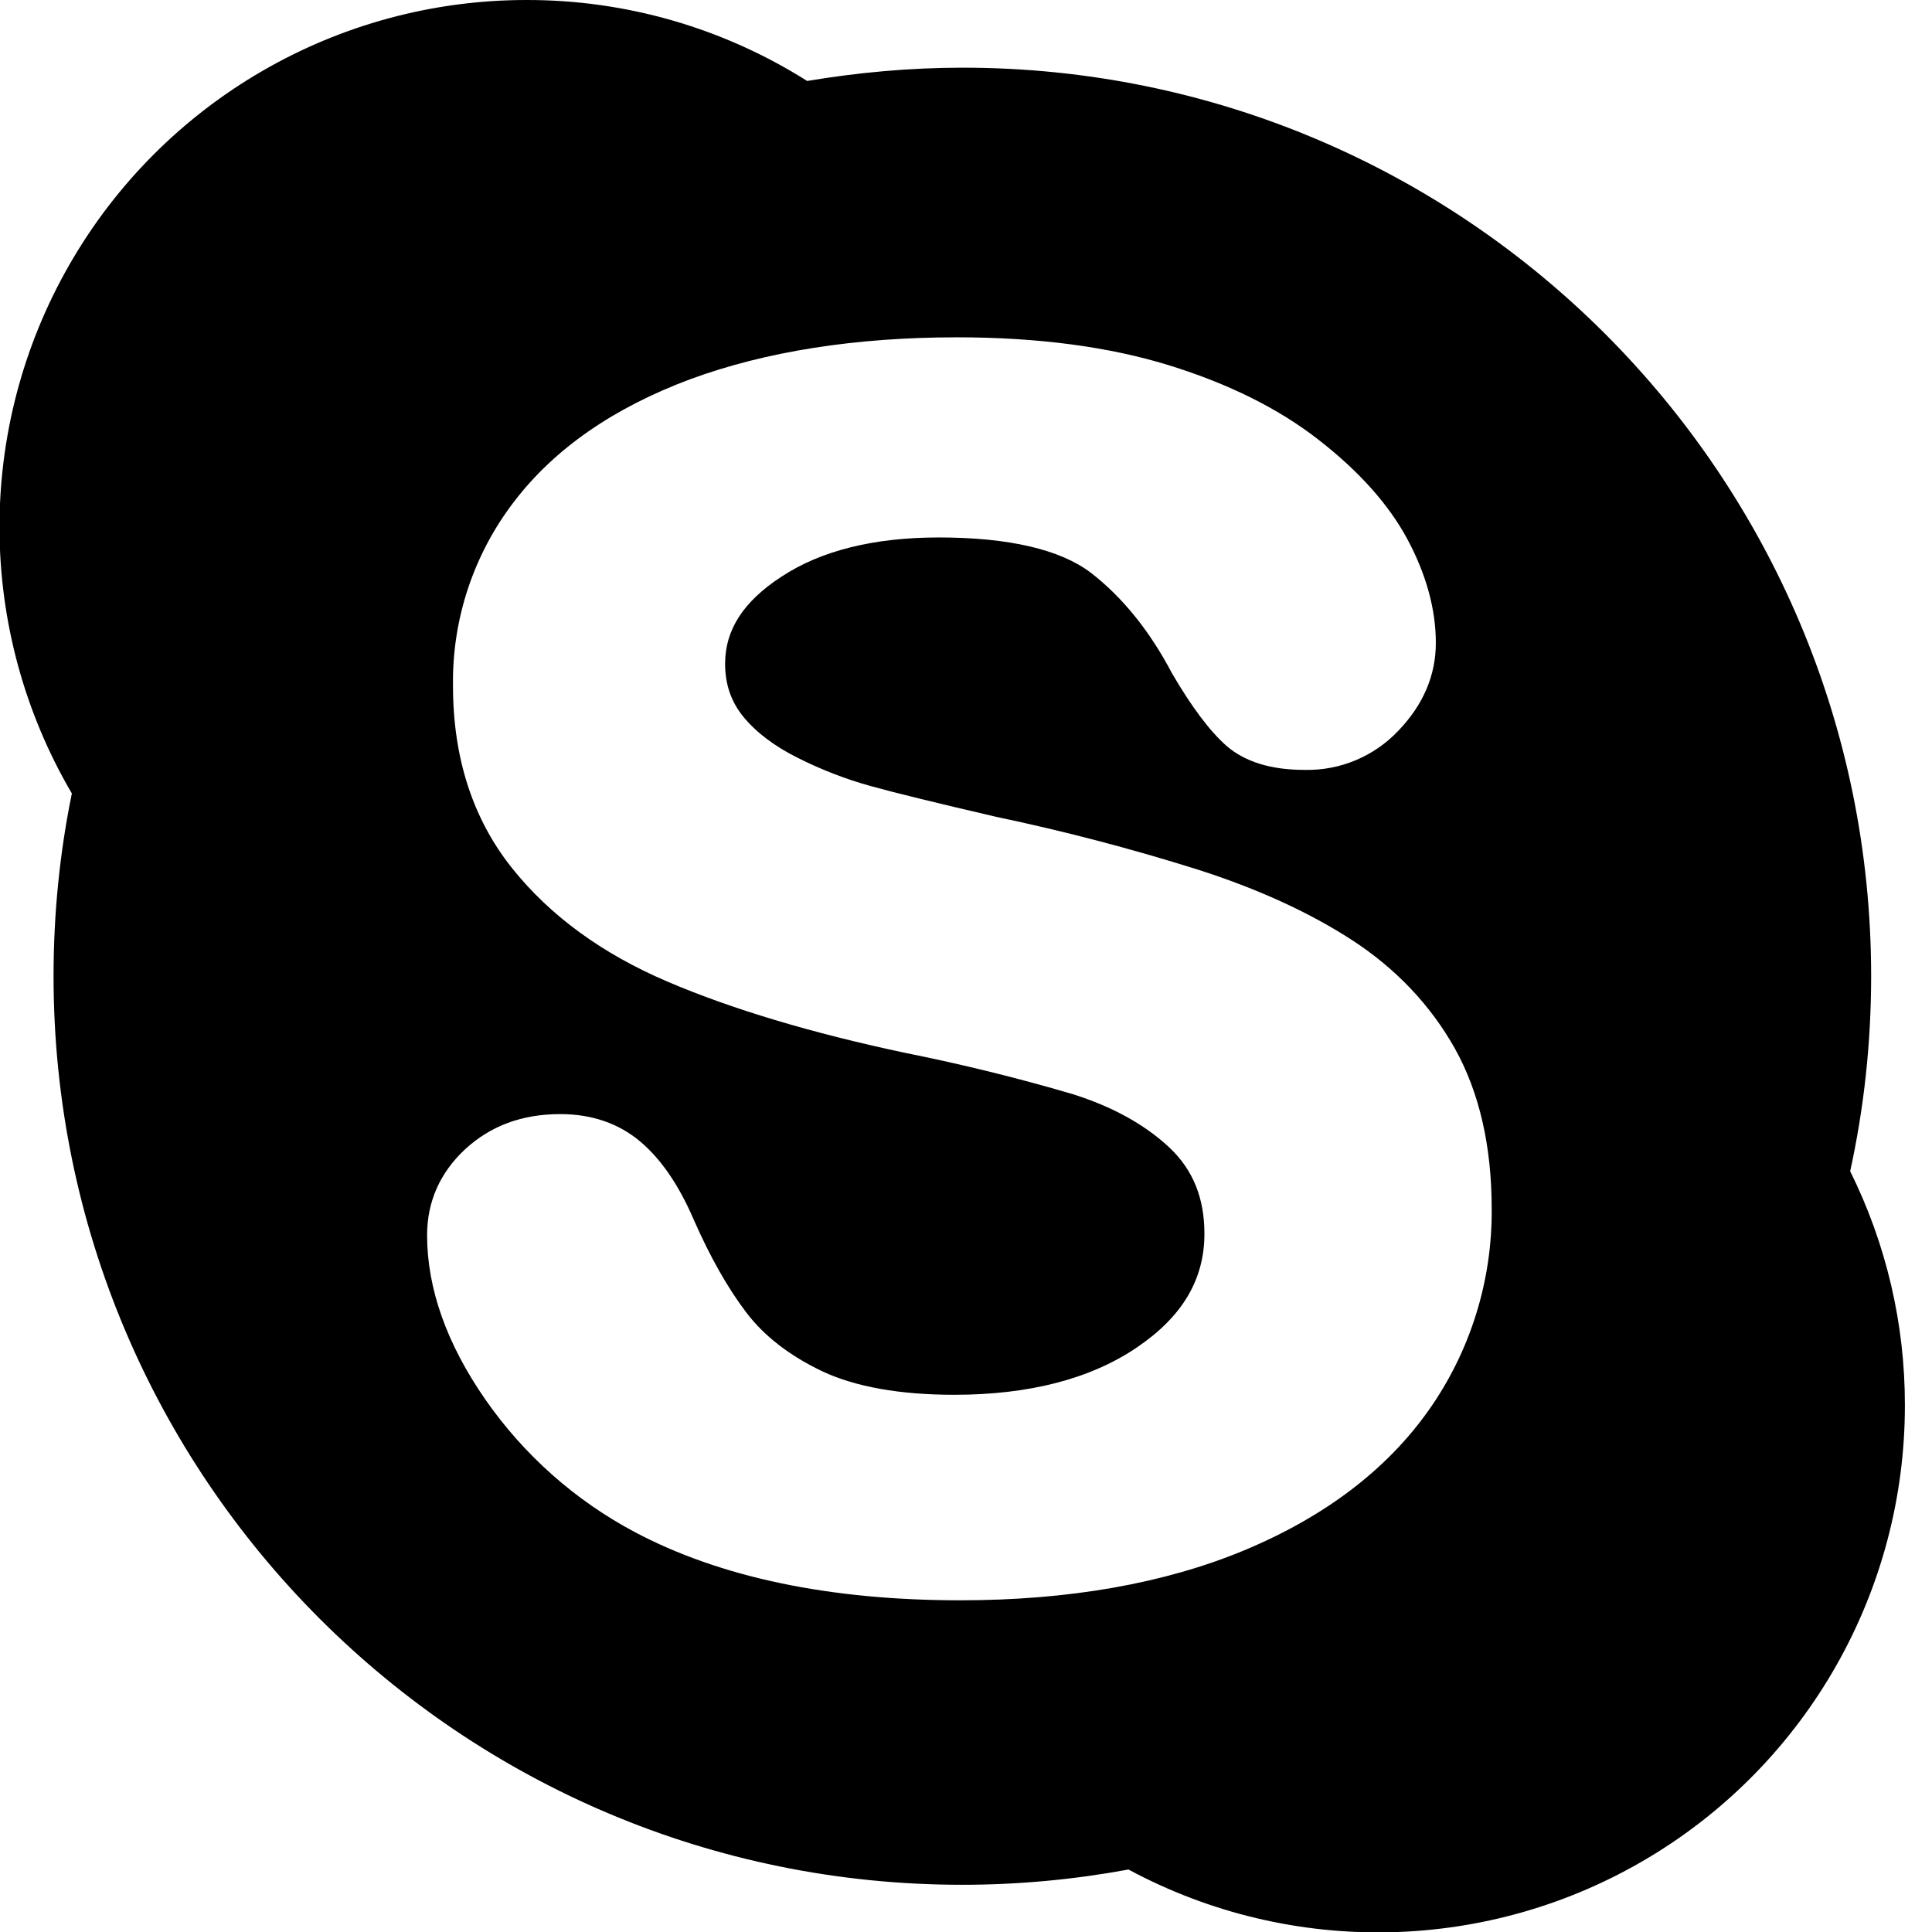
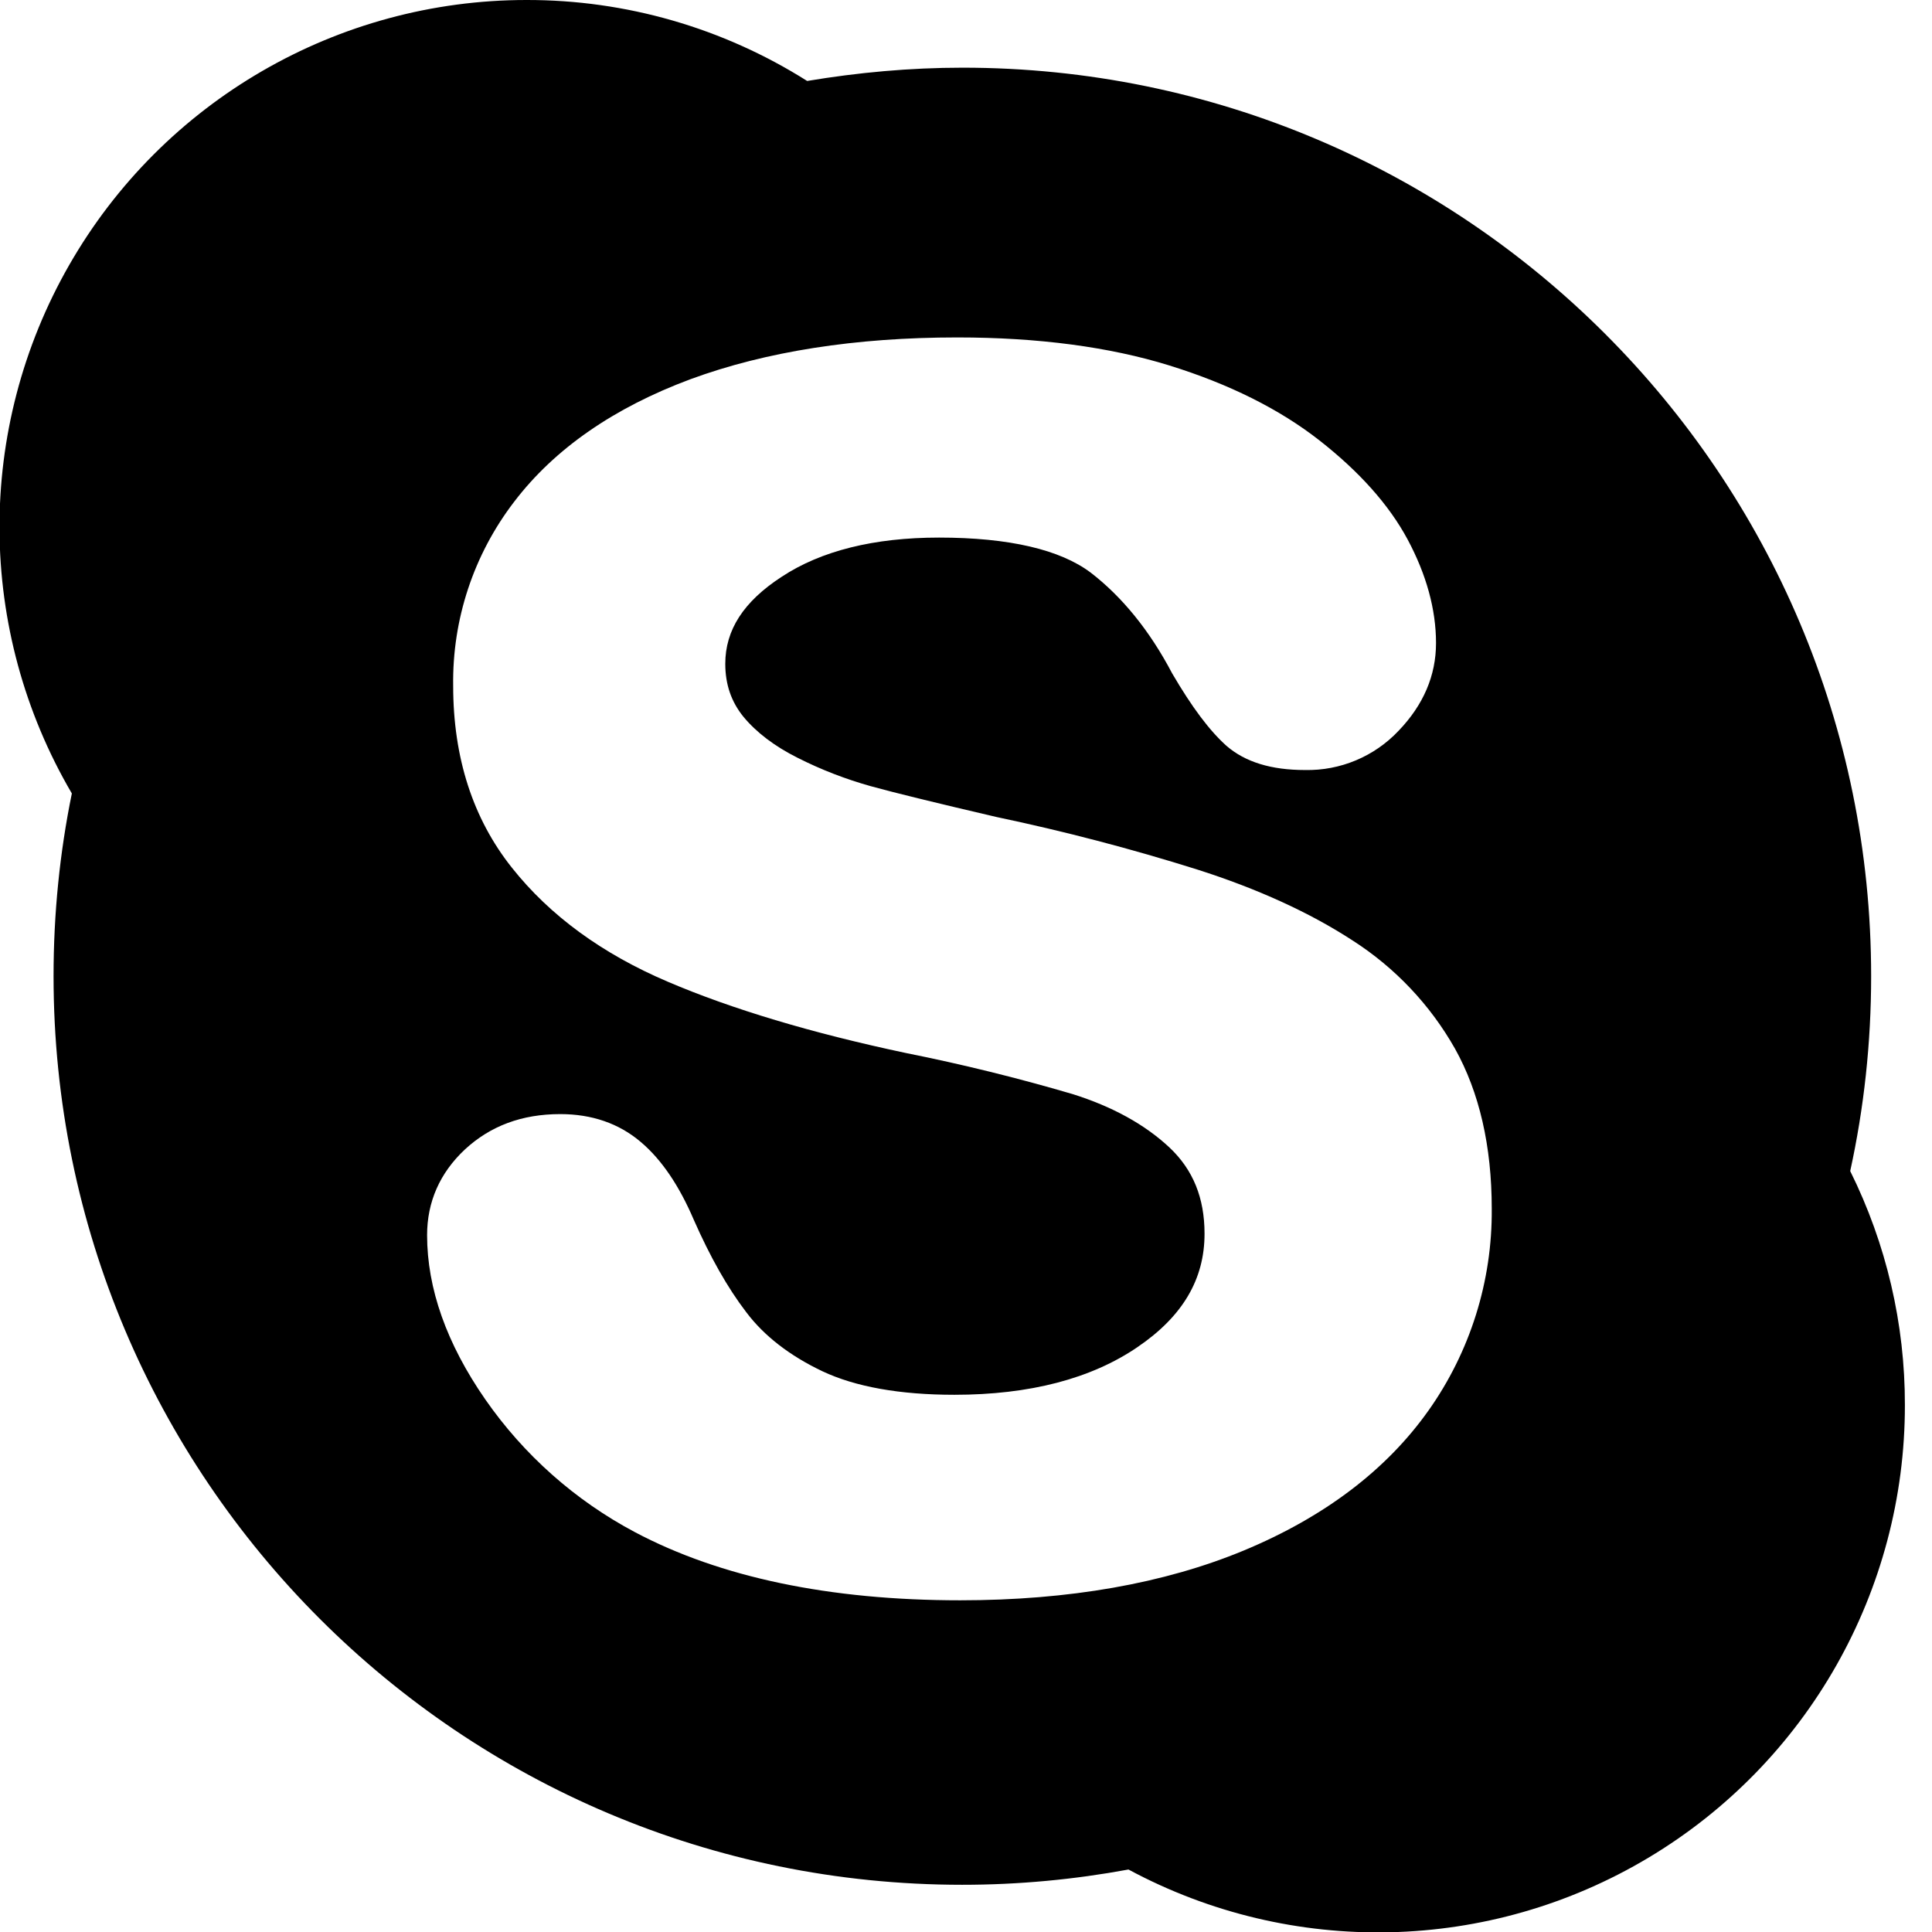
<svg xmlns="http://www.w3.org/2000/svg" width="32" height="32" viewBox="0 0 32 32">
-   <path d="M30.645 19.398c.228-1.043.347-2.12.347-3.23 0-8.31-6.737-15.047-15.048-15.047-.877 0-1.736.08-2.575.22A8.673 8.673 0 0 0 8.72 0a8.728 8.728 0 0 0-7.53 13.142c-.2.977-.303 1.99-.303 3.026 0 8.312 6.736 15.05 15.05 15.05.94 0 1.86-.088 2.754-.253a8.726 8.726 0 0 0 12.86-7.692 8.685 8.685 0 0 0-.907-3.875zm-6.983 3.962c-.695.984-1.724 1.765-3.058 2.32-1.32.548-2.902.826-4.7.826-2.163 0-3.976-.38-5.39-1.13a7.03 7.03 0 0 1-2.478-2.2c-.638-.92-.962-1.835-.962-2.718 0-.55.21-1.03.627-1.42.42-.388.94-.585 1.58-.585.52 0 .97.154 1.33.46.347.295.64.73.88 1.29.27.613.56 1.128.867 1.532.296.392.72.72 1.26.977.548.258 1.284.39 2.188.39 1.245 0 2.266-.266 3.033-.79.75-.51 1.11-1.126 1.11-1.877 0-.594-.19-1.06-.58-1.428-.41-.384-.95-.68-1.606-.886a32.17 32.17 0 0 0-2.76-.68c-1.56-.33-2.89-.73-3.942-1.18-1.08-.46-1.95-1.09-2.586-1.89-.644-.81-.972-1.82-.972-3.01a4.89 4.89 0 0 1 1.01-3.05c.67-.88 1.657-1.56 2.92-2.03 1.25-.46 2.736-.694 4.418-.694 1.344 0 2.524.158 3.51.463.994.307 1.83.725 2.486 1.24.662.515 1.156 1.067 1.465 1.643.31.58.47 1.157.47 1.715 0 .54-.21 1.027-.62 1.454a2.07 2.07 0 0 1-1.55.65c-.56 0-.99-.132-1.3-.4-.28-.25-.573-.64-.9-1.2-.373-.71-.83-1.27-1.35-1.67-.505-.38-1.35-.58-2.512-.58-1.078 0-1.956.22-2.607.65-.63.41-.933.88-.933 1.44 0 .345.1.63.3.877.215.262.517.49.897.68.395.2.805.357 1.212.47.417.116 1.12.287 2.08.51a35.3 35.3 0 0 1 3.327.87c1.004.32 1.868.716 2.576 1.177.72.47 1.29 1.07 1.695 1.79.405.725.61 1.616.61 2.653a5.7 5.7 0 0 1-1.054 3.354z" fill-rule="evenodd" />
+   <path d="M30.645 19.398c.228-1.043.347-2.12.347-3.23 0-8.31-6.737-15.047-15.048-15.047-.877 0-1.736.08-2.575.22A8.673 8.673 0 0 0 8.72 0a8.728 8.728 0 0 0-7.53 13.142c-.2.977-.303 1.99-.303 3.026 0 8.312 6.736 15.05 15.05 15.05.94 0 1.86-.088 2.754-.253a8.726 8.726 0 0 0 12.86-7.692 8.685 8.685 0 0 0-.905-3.875zm-6.983 3.962c-.695.984-1.724 1.765-3.058 2.32-1.32.548-2.902.826-4.7.826-2.163 0-3.976-.38-5.39-1.13a7.03 7.03 0 0 1-2.478-2.2c-.638-.92-.962-1.835-.962-2.718 0-.55.21-1.03.627-1.42.42-.388.94-.585 1.58-.585.52 0 .97.154 1.33.46.35.295.64.73.88 1.29.27.613.56 1.128.87 1.532.295.392.72.72 1.26.977.547.258 1.283.39 2.187.39 1.245 0 2.266-.266 3.033-.79.75-.51 1.11-1.126 1.11-1.877 0-.594-.19-1.06-.58-1.428-.41-.384-.95-.68-1.607-.886a32.17 32.17 0 0 0-2.76-.68c-1.56-.33-2.89-.73-3.942-1.18-1.08-.46-1.95-1.09-2.584-1.89-.644-.81-.972-1.82-.972-3.01a4.89 4.89 0 0 1 1.01-3.05c.67-.88 1.657-1.56 2.92-2.03 1.25-.46 2.736-.692 4.418-.692 1.345 0 2.525.158 3.51.463.995.308 1.83.726 2.487 1.24.66.516 1.155 1.068 1.464 1.644.31.58.47 1.157.47 1.715 0 .54-.21 1.026-.62 1.453a2.07 2.07 0 0 1-1.55.65c-.56 0-.99-.132-1.3-.4-.28-.25-.573-.64-.9-1.2-.373-.71-.83-1.27-1.35-1.67-.505-.38-1.35-.58-2.512-.58-1.078 0-1.956.22-2.607.65-.63.41-.933.88-.933 1.44 0 .345.1.63.3.877.215.26.517.49.897.68.394.2.804.356 1.21.47.417.115 1.12.286 2.08.51a35.3 35.3 0 0 1 3.327.87c1.004.32 1.868.715 2.576 1.176a5.13 5.13 0 0 1 1.695 1.79c.405.725.61 1.616.61 2.653a5.7 5.7 0 0 1-1.054 3.352z" fill-rule="evenodd" />
</svg>
